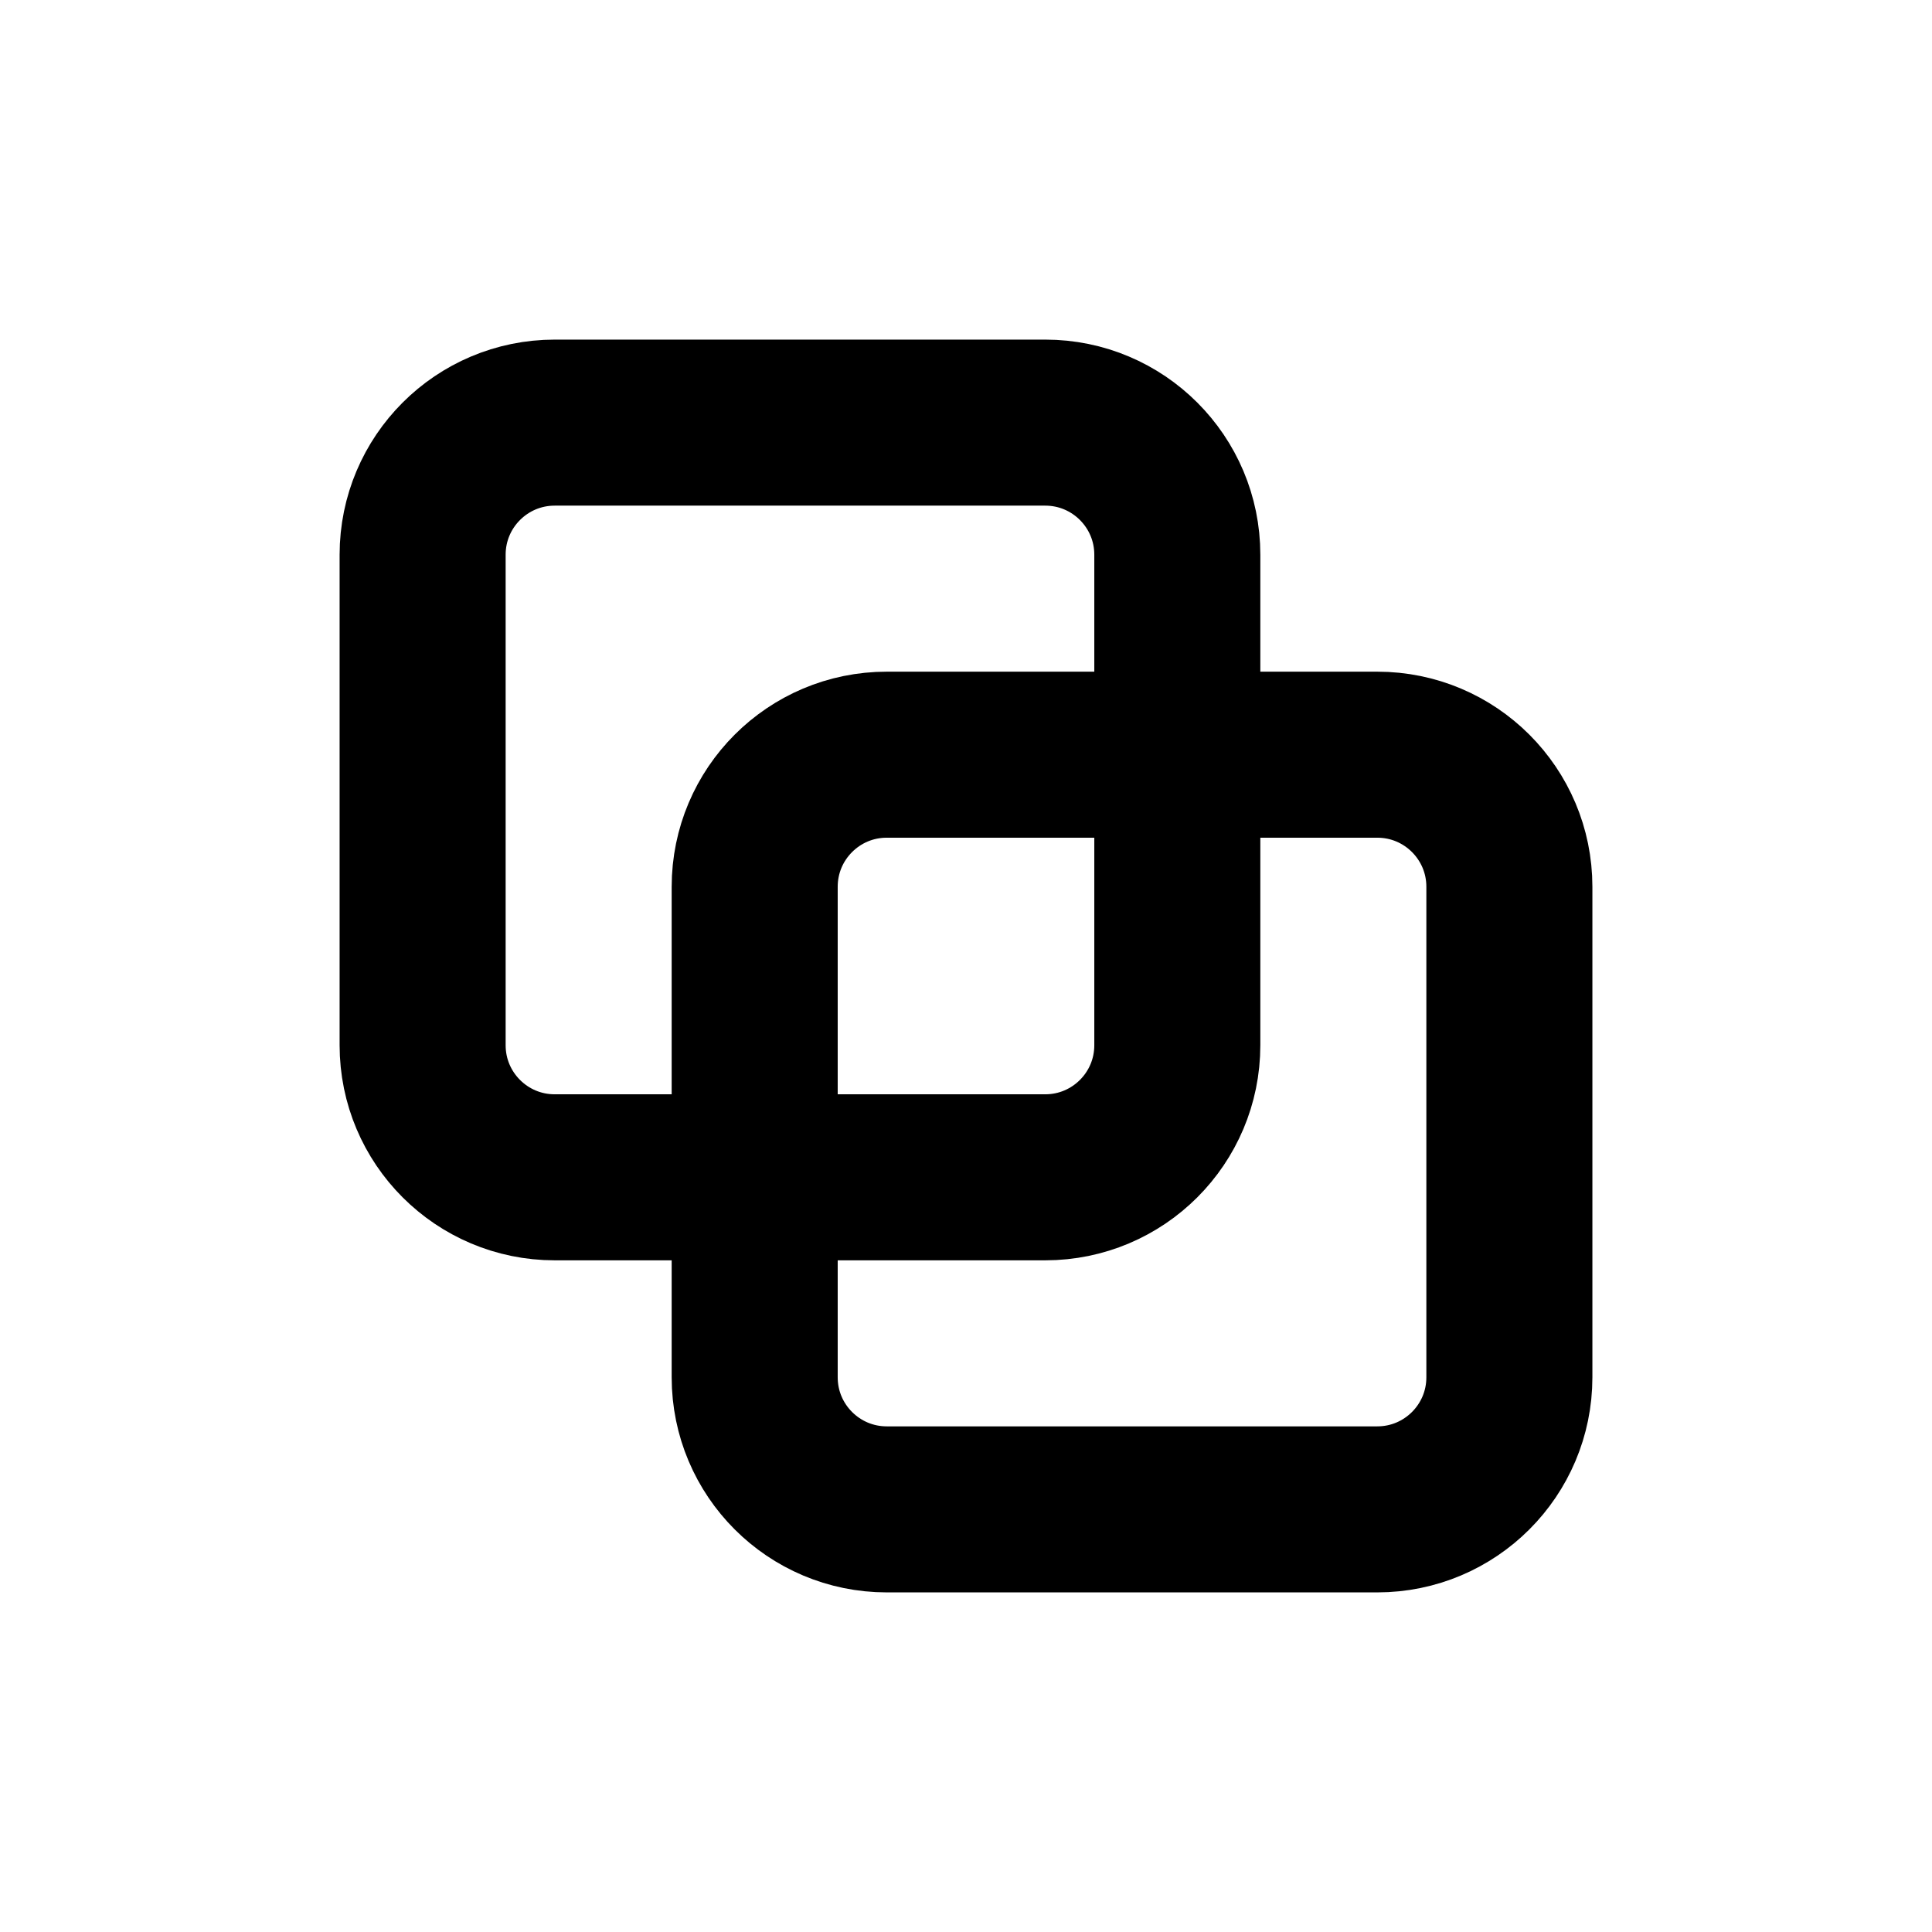
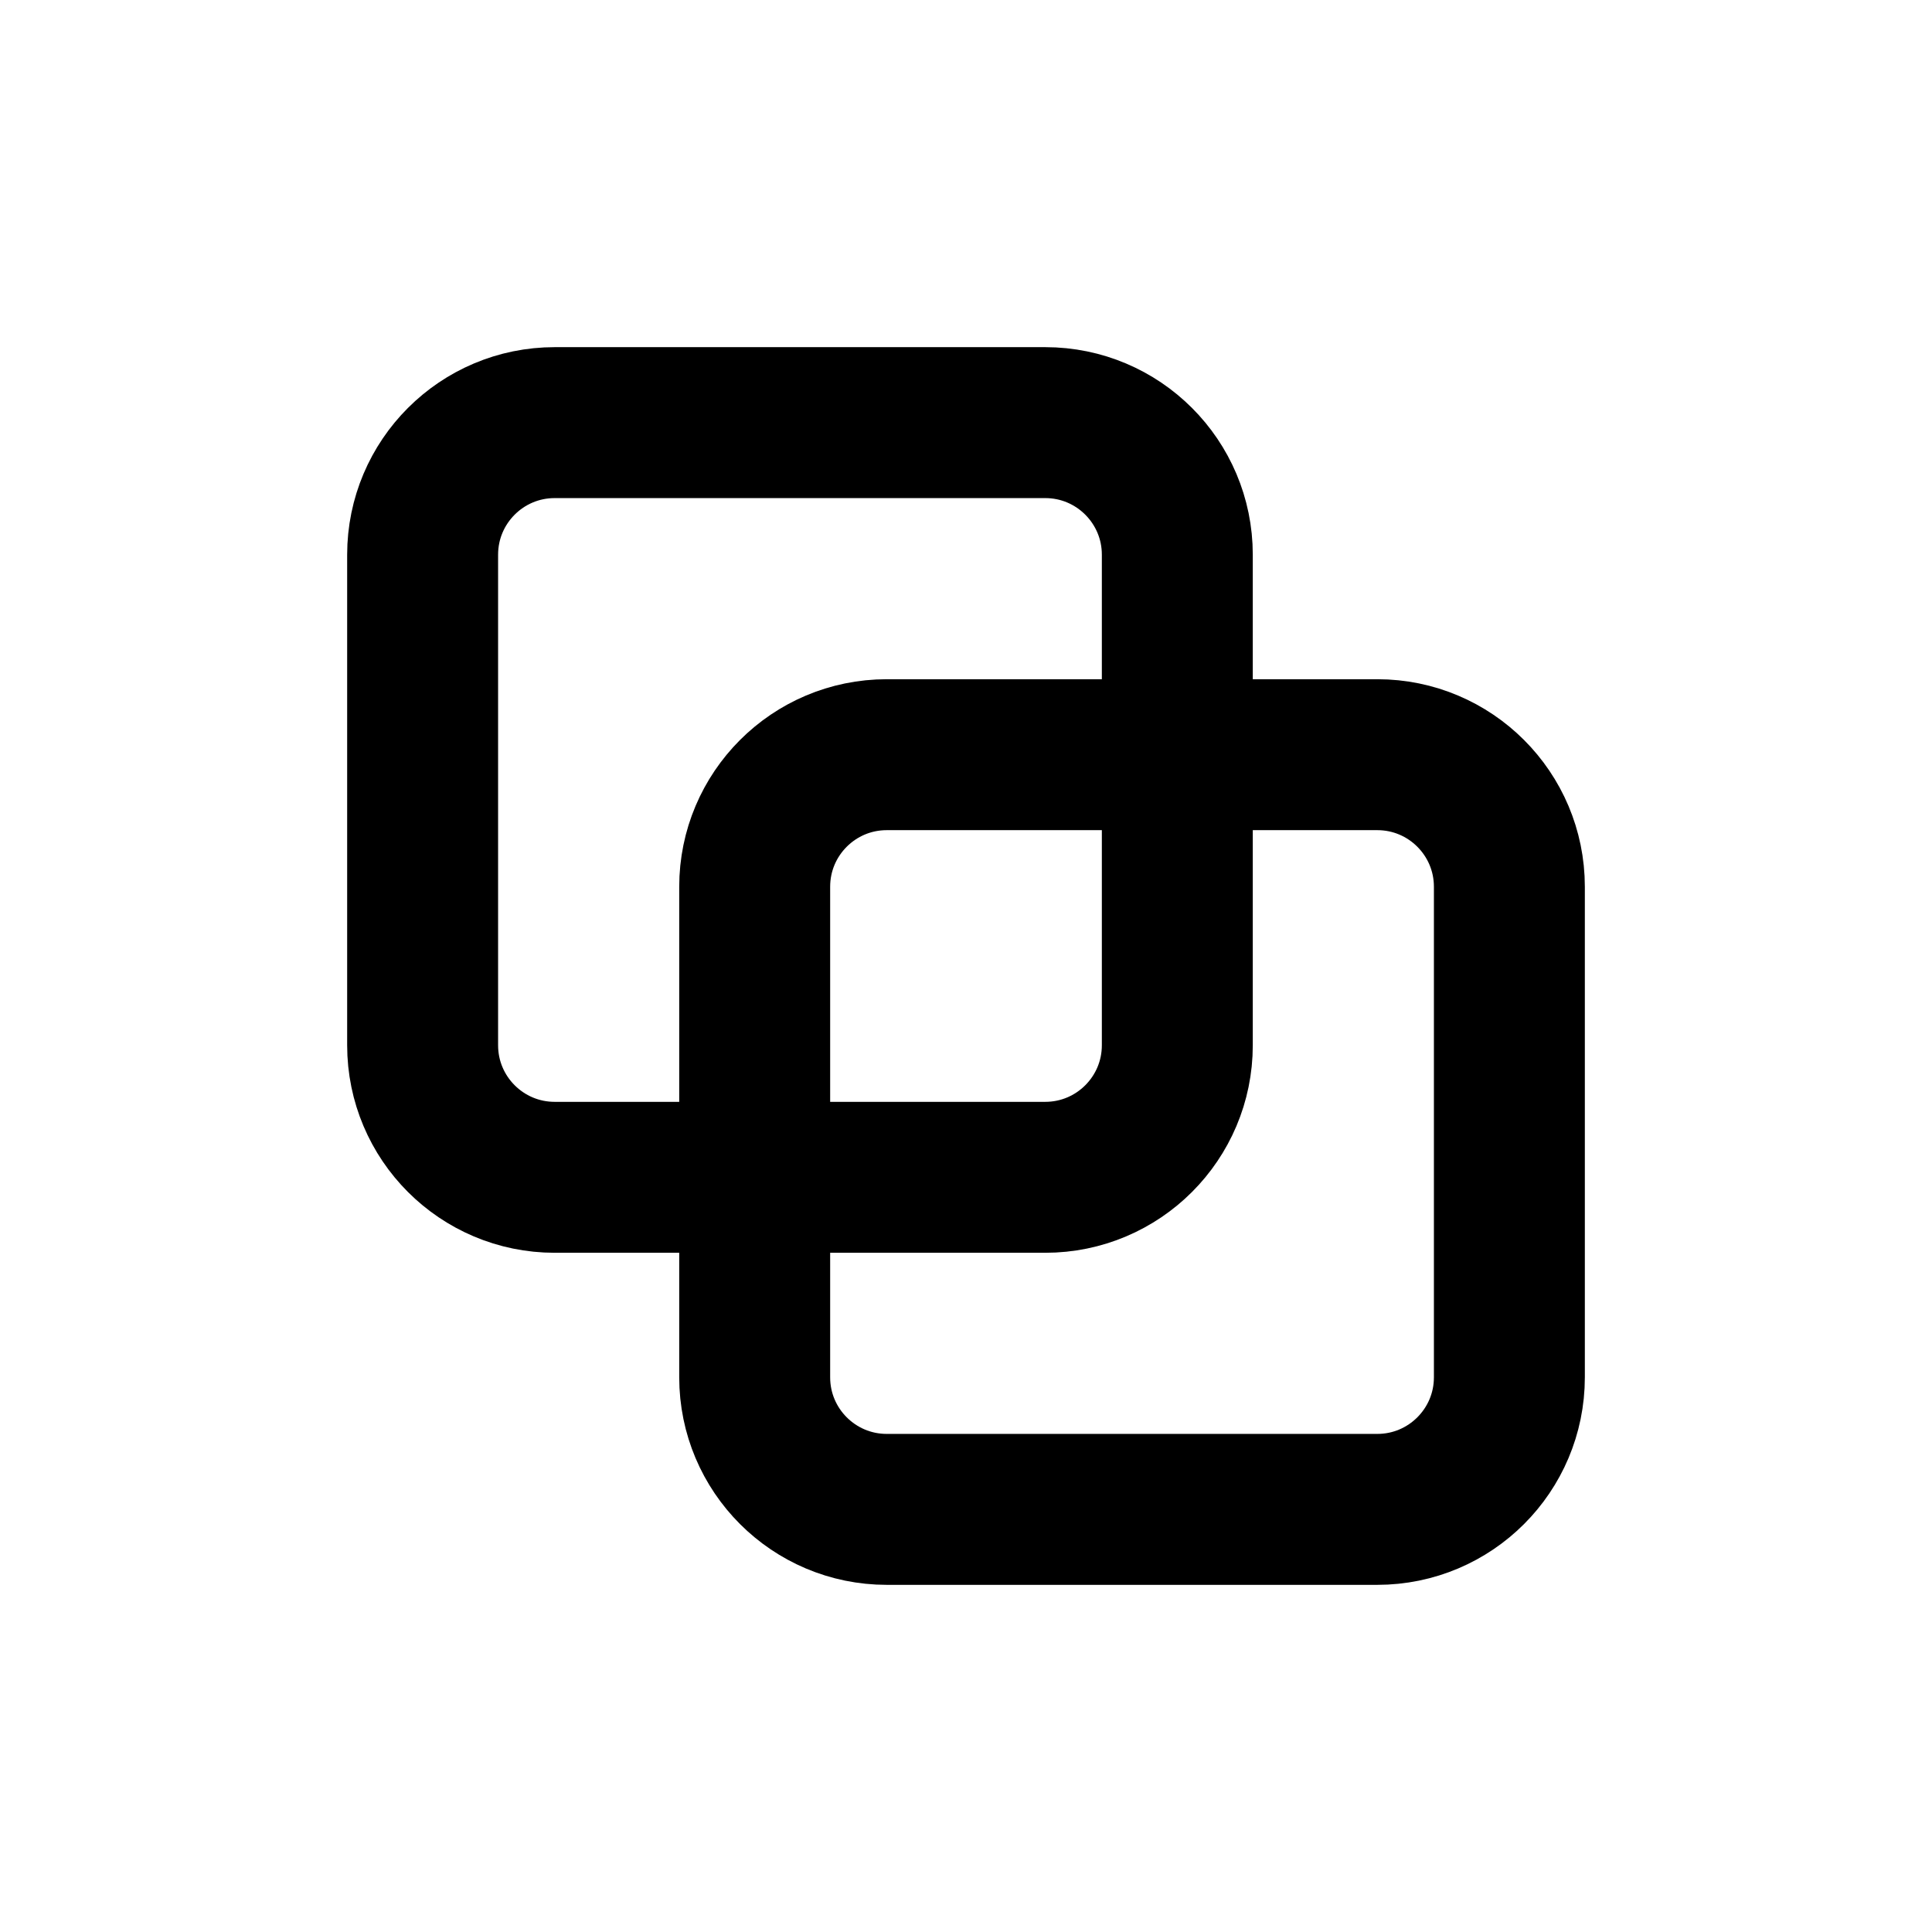
<svg xmlns="http://www.w3.org/2000/svg" width="512" height="512" viewBox="0 0 512 512" fill="none">
-   <rect x="112" y="112" width="200" height="200" rx="35" fill="none" stroke="#000000" stroke-width="44" stroke-linecap="round" stroke-linejoin="round" />
-   <rect x="200" y="200" width="200" height="200" rx="35" fill="none" stroke="#000000" stroke-width="44" stroke-linecap="round" stroke-linejoin="round" />
+   <rect x="112" y="112" width="200" height="200" rx="35" fill="none" stroke="#000000" stroke-width="40" stroke-linecap="round" stroke-linejoin="round" />
+   <rect x="200" y="200" width="200" height="200" rx="35" fill="none" stroke="#000000" stroke-width="40" stroke-linecap="round" stroke-linejoin="round" />
</svg>
